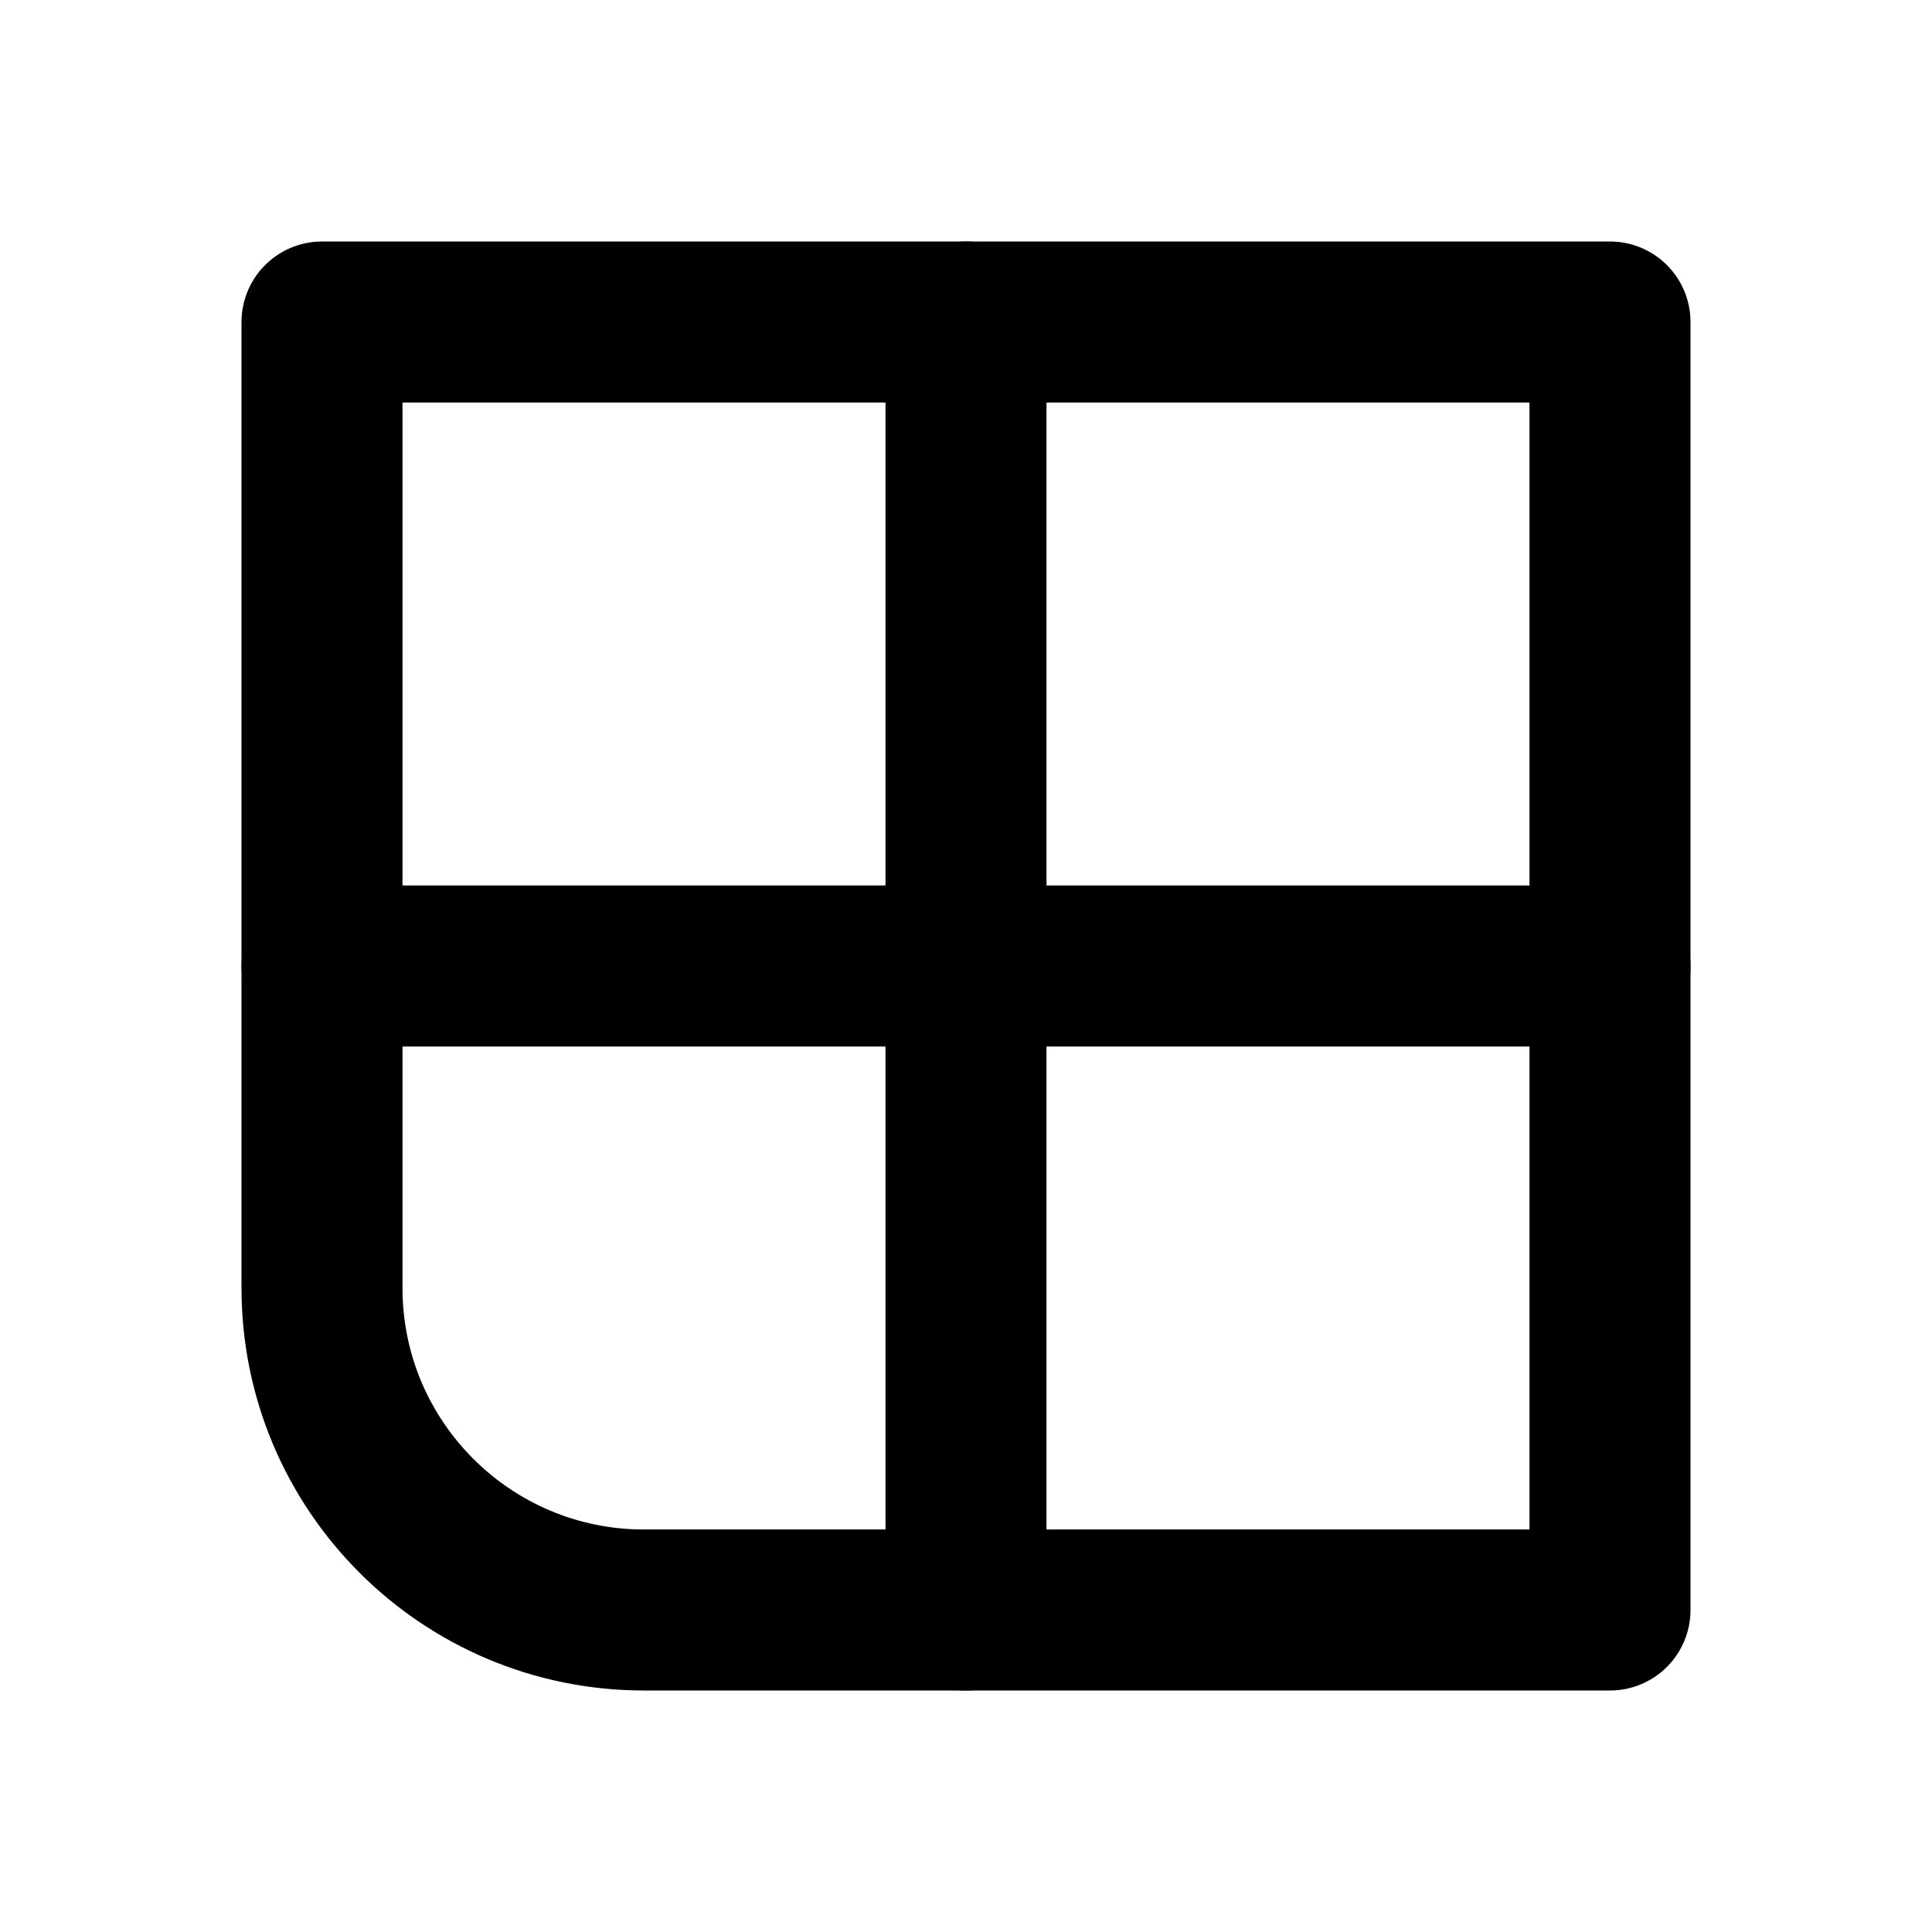
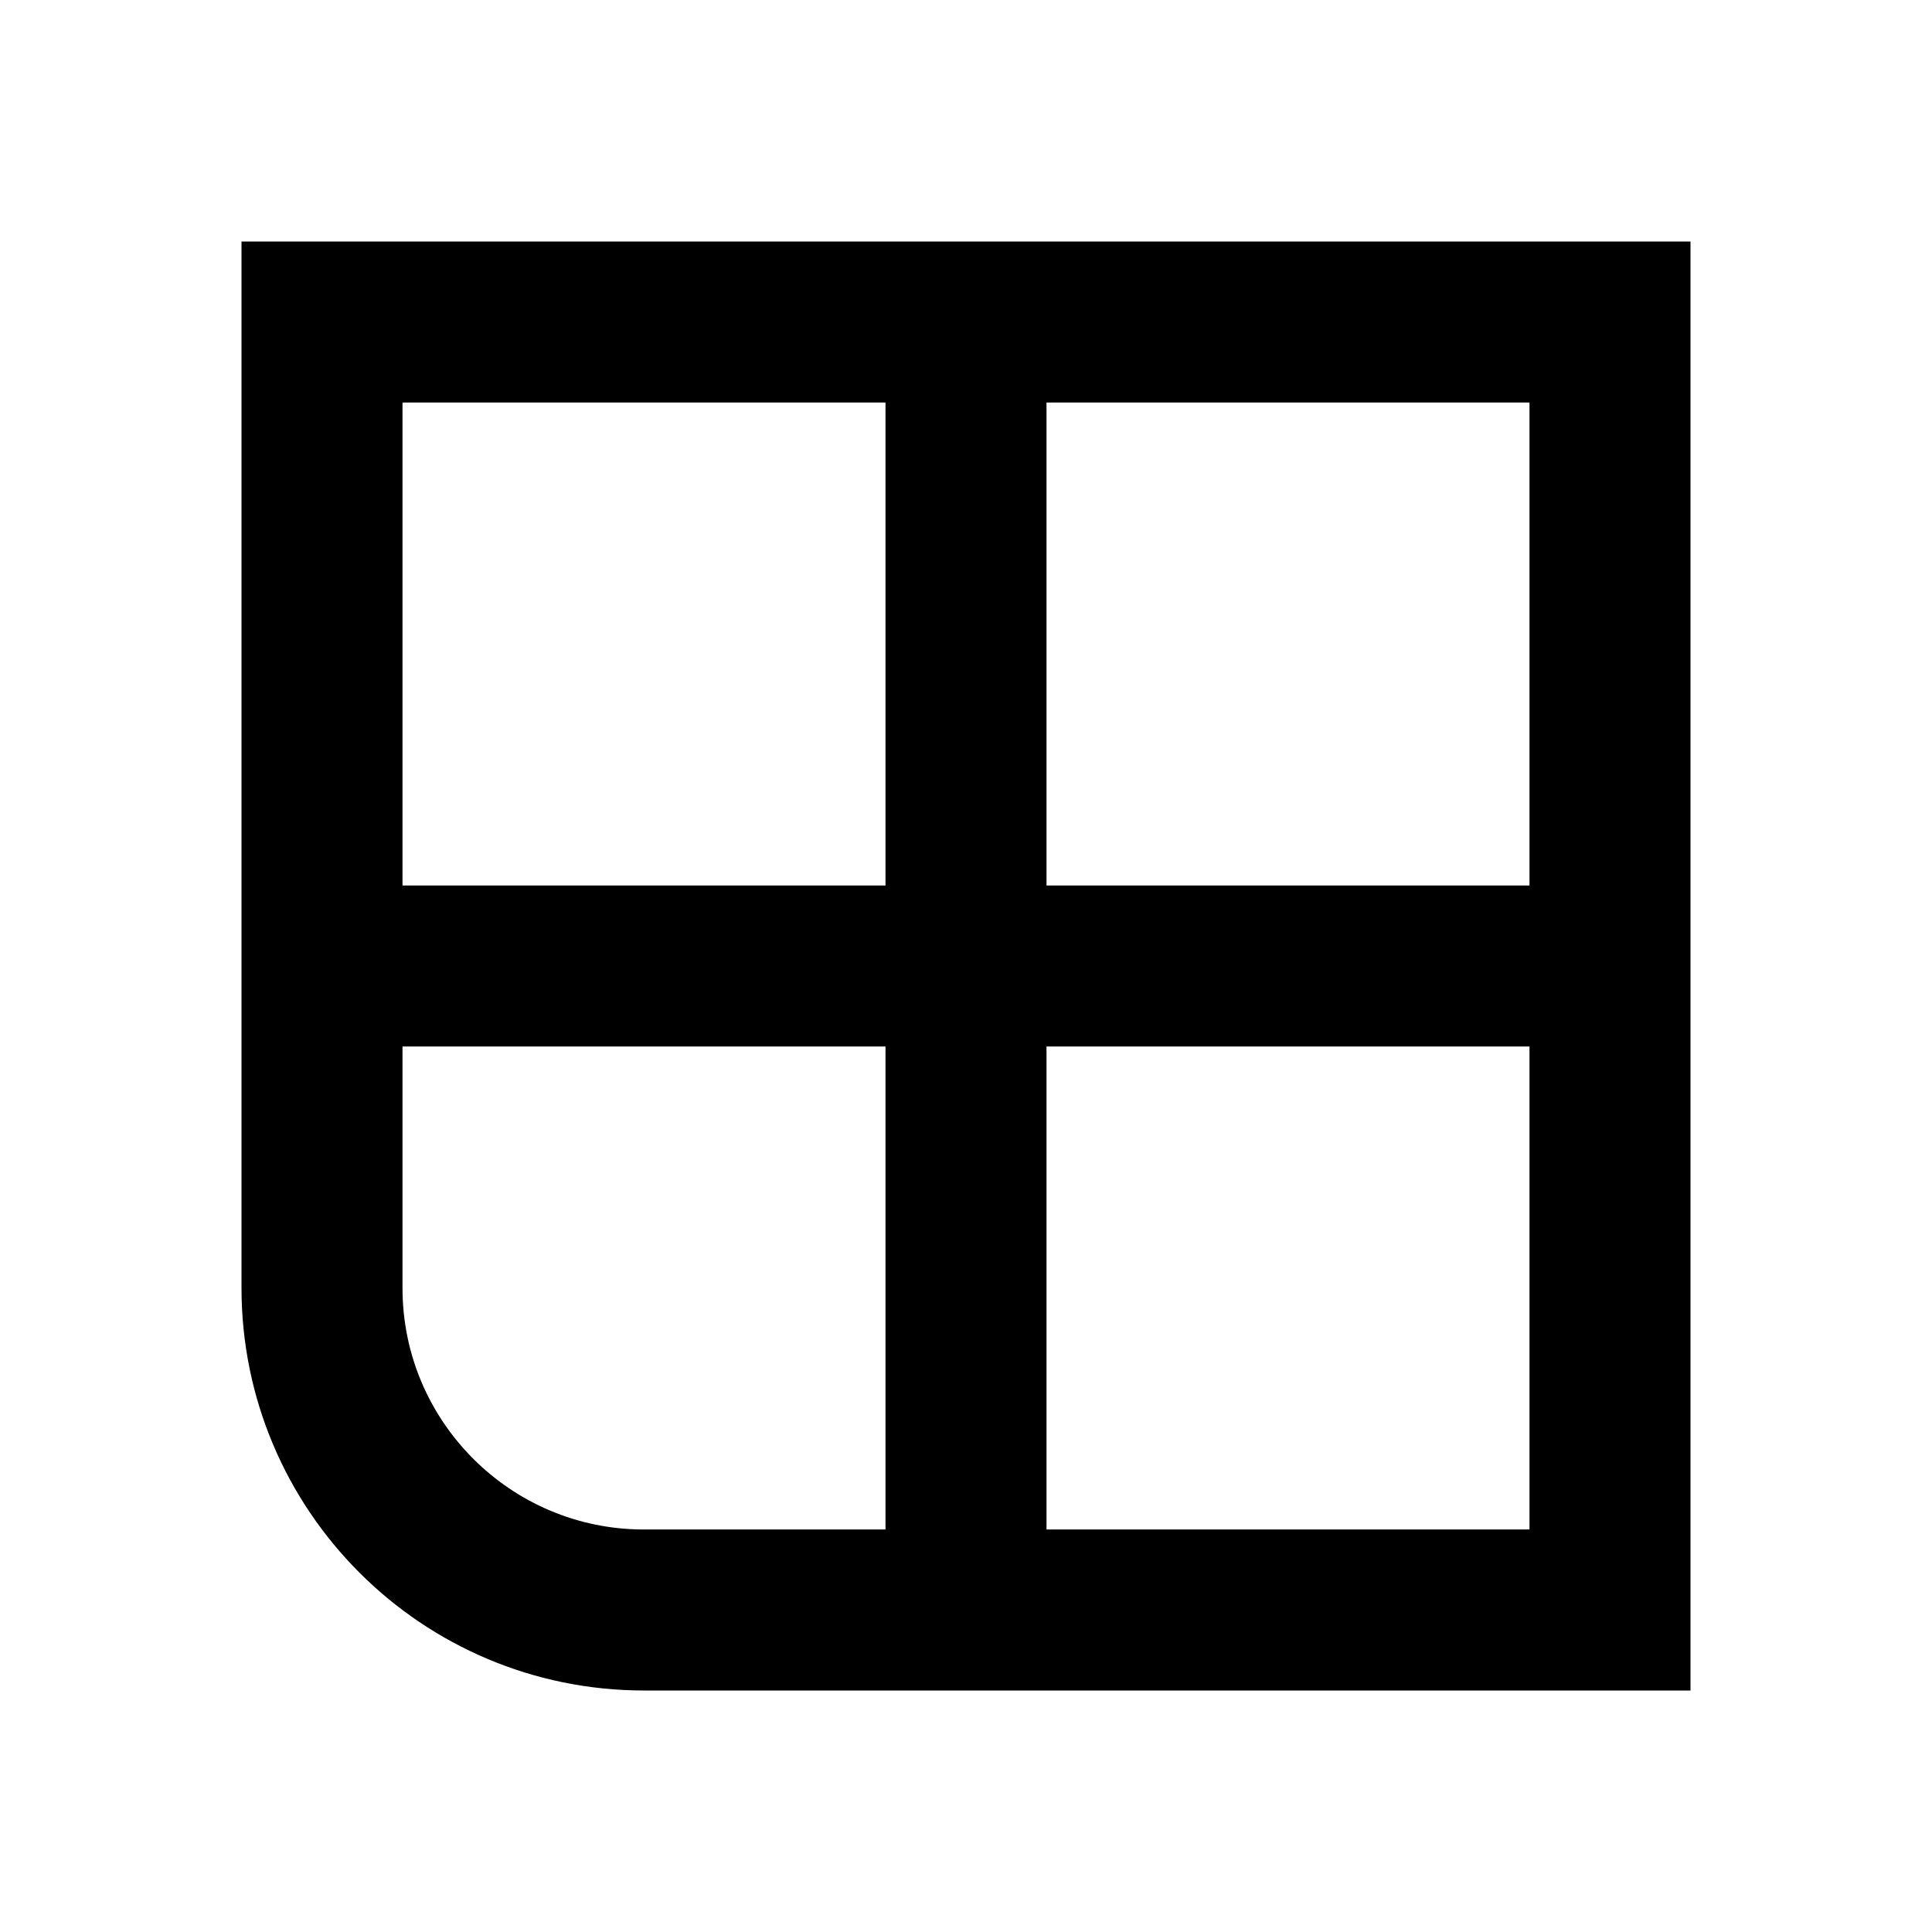
- <svg xmlns="http://www.w3.org/2000/svg" width="24" height="24" viewBox="0 0 24 24" fill="none" stroke="currentColor" stroke-width="2" stroke-linecap="round" stroke-linejoin="round">
+ <svg xmlns="http://www.w3.org/2000/svg" width="24" height="24" viewBox="0 0 24 24" fill="none" stroke="currentColor" stroke-width="2">
  <path d="M4 4H20V20H8C5.791 20 4 18.209 4 16V4Z" />
  <path d="M12 4V20" />
  <path d="M20 12L4 12" />
</svg>
